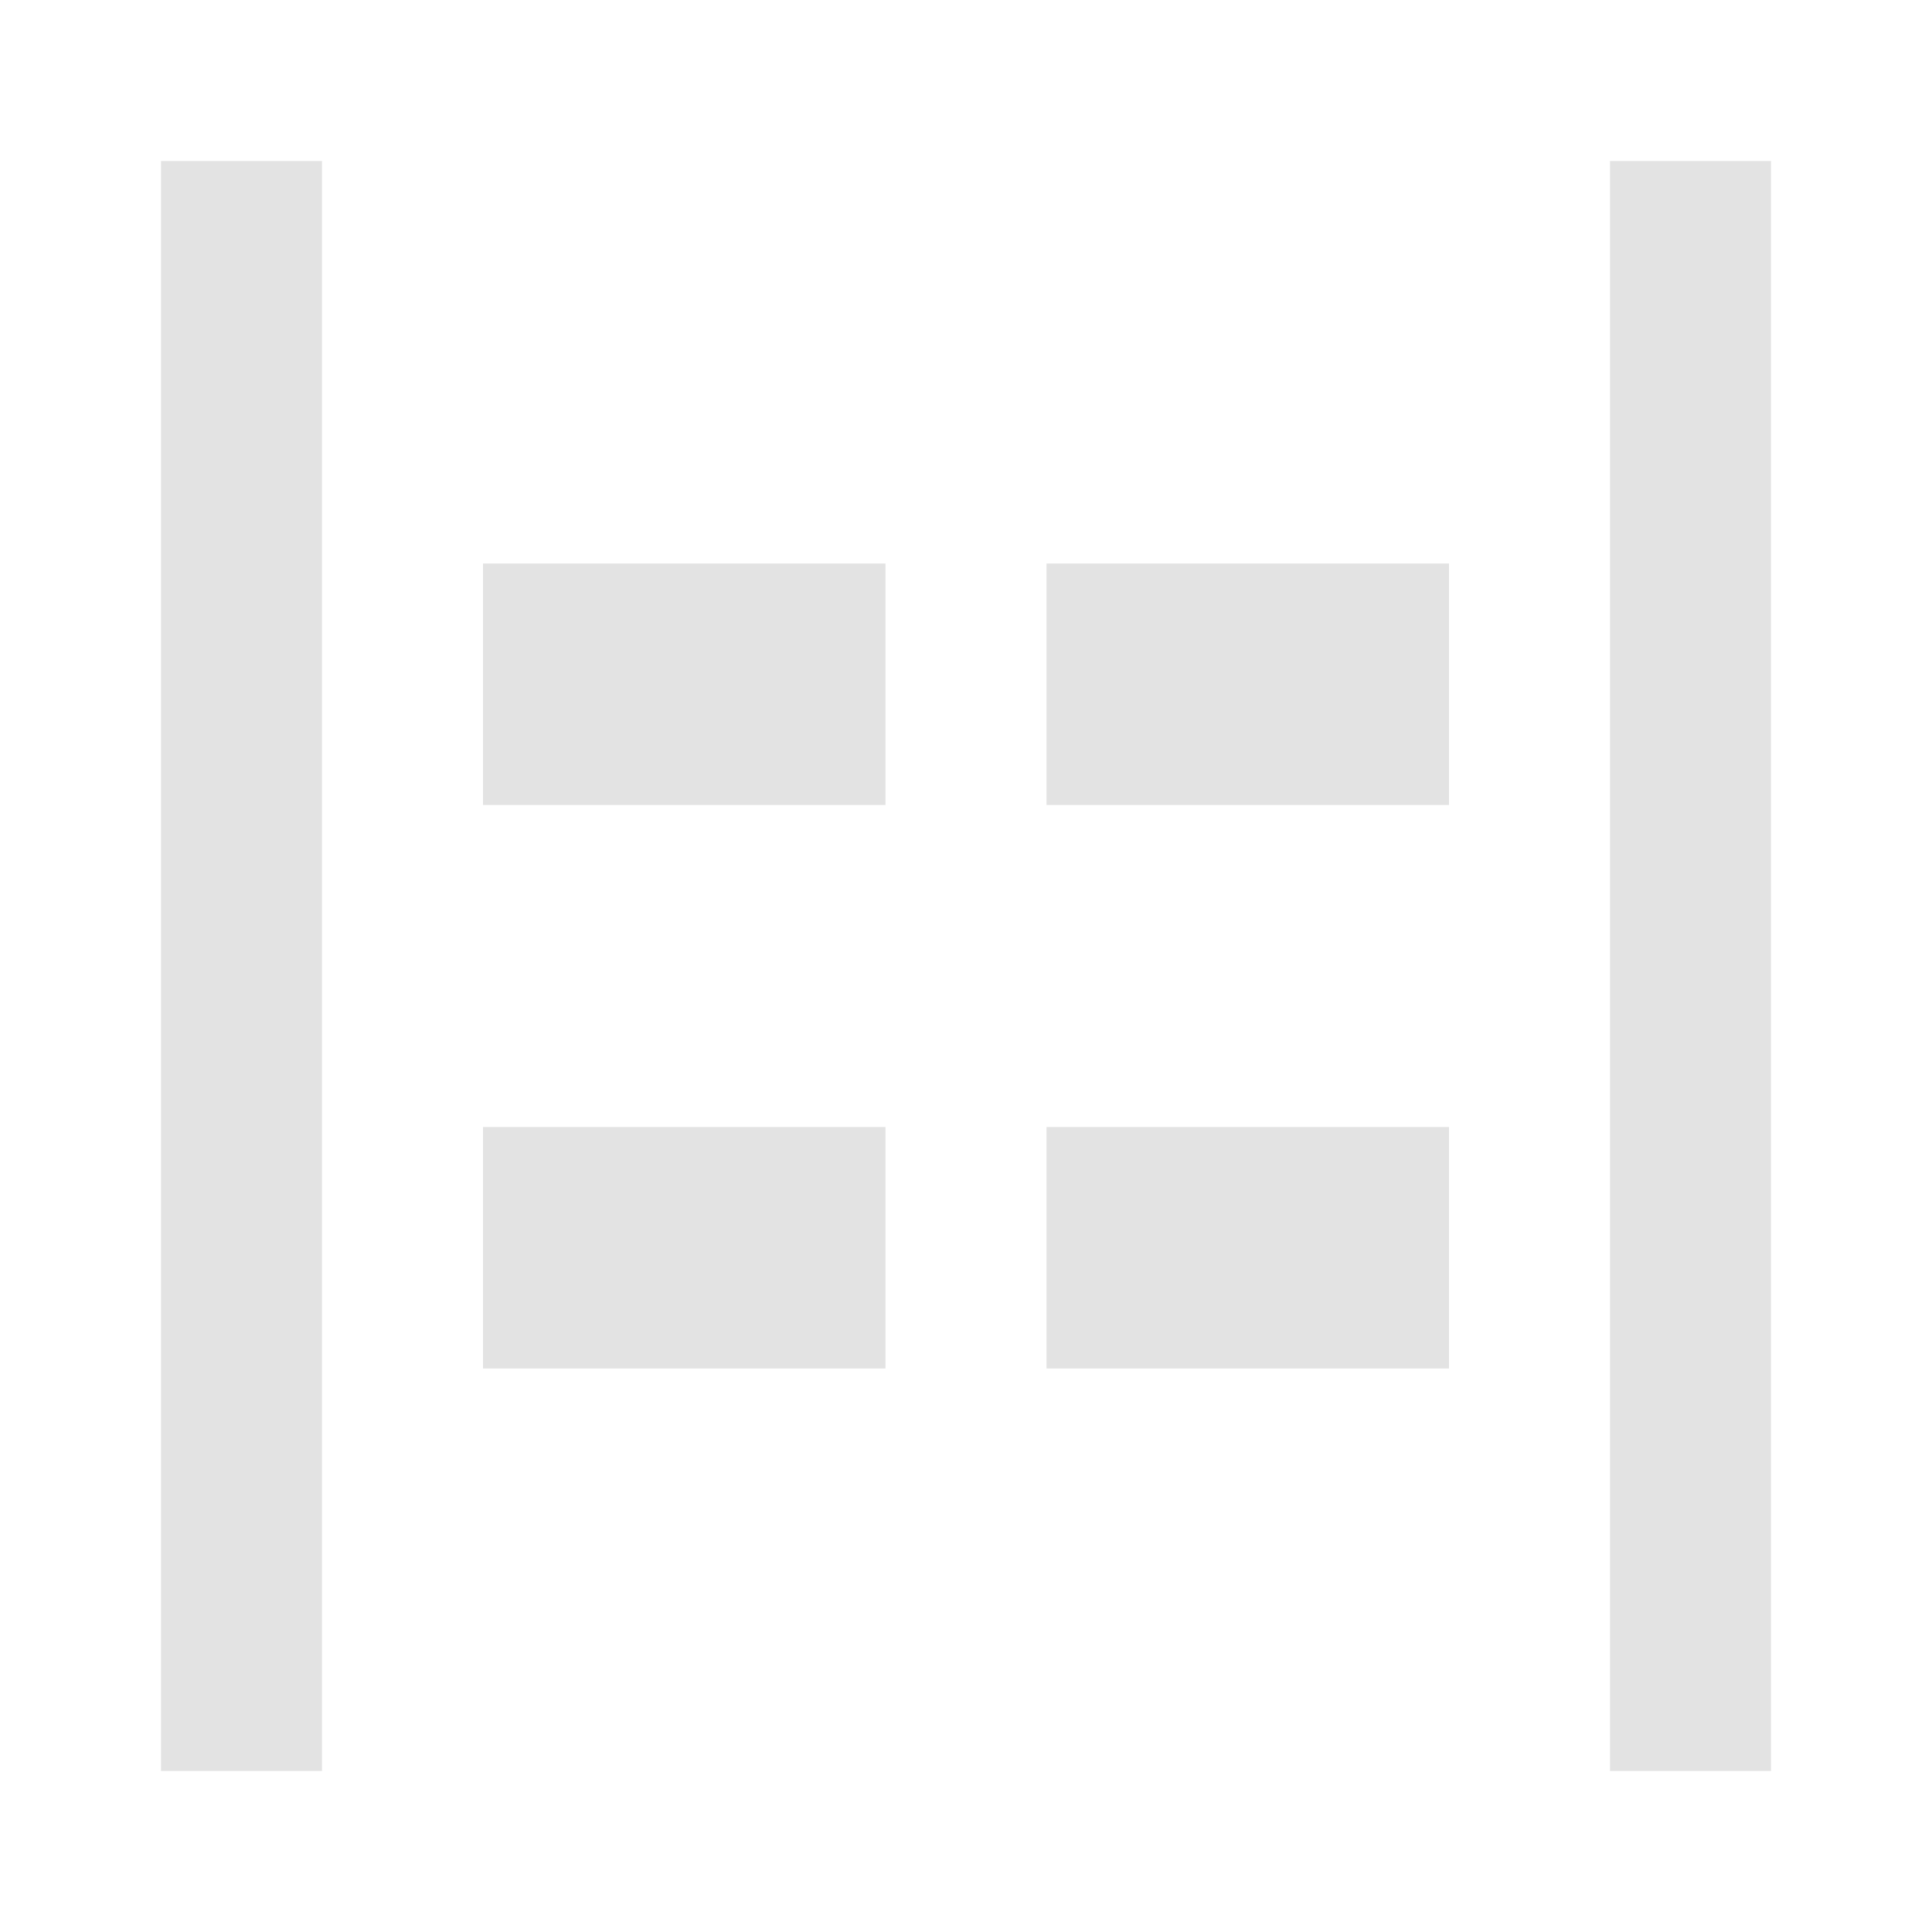
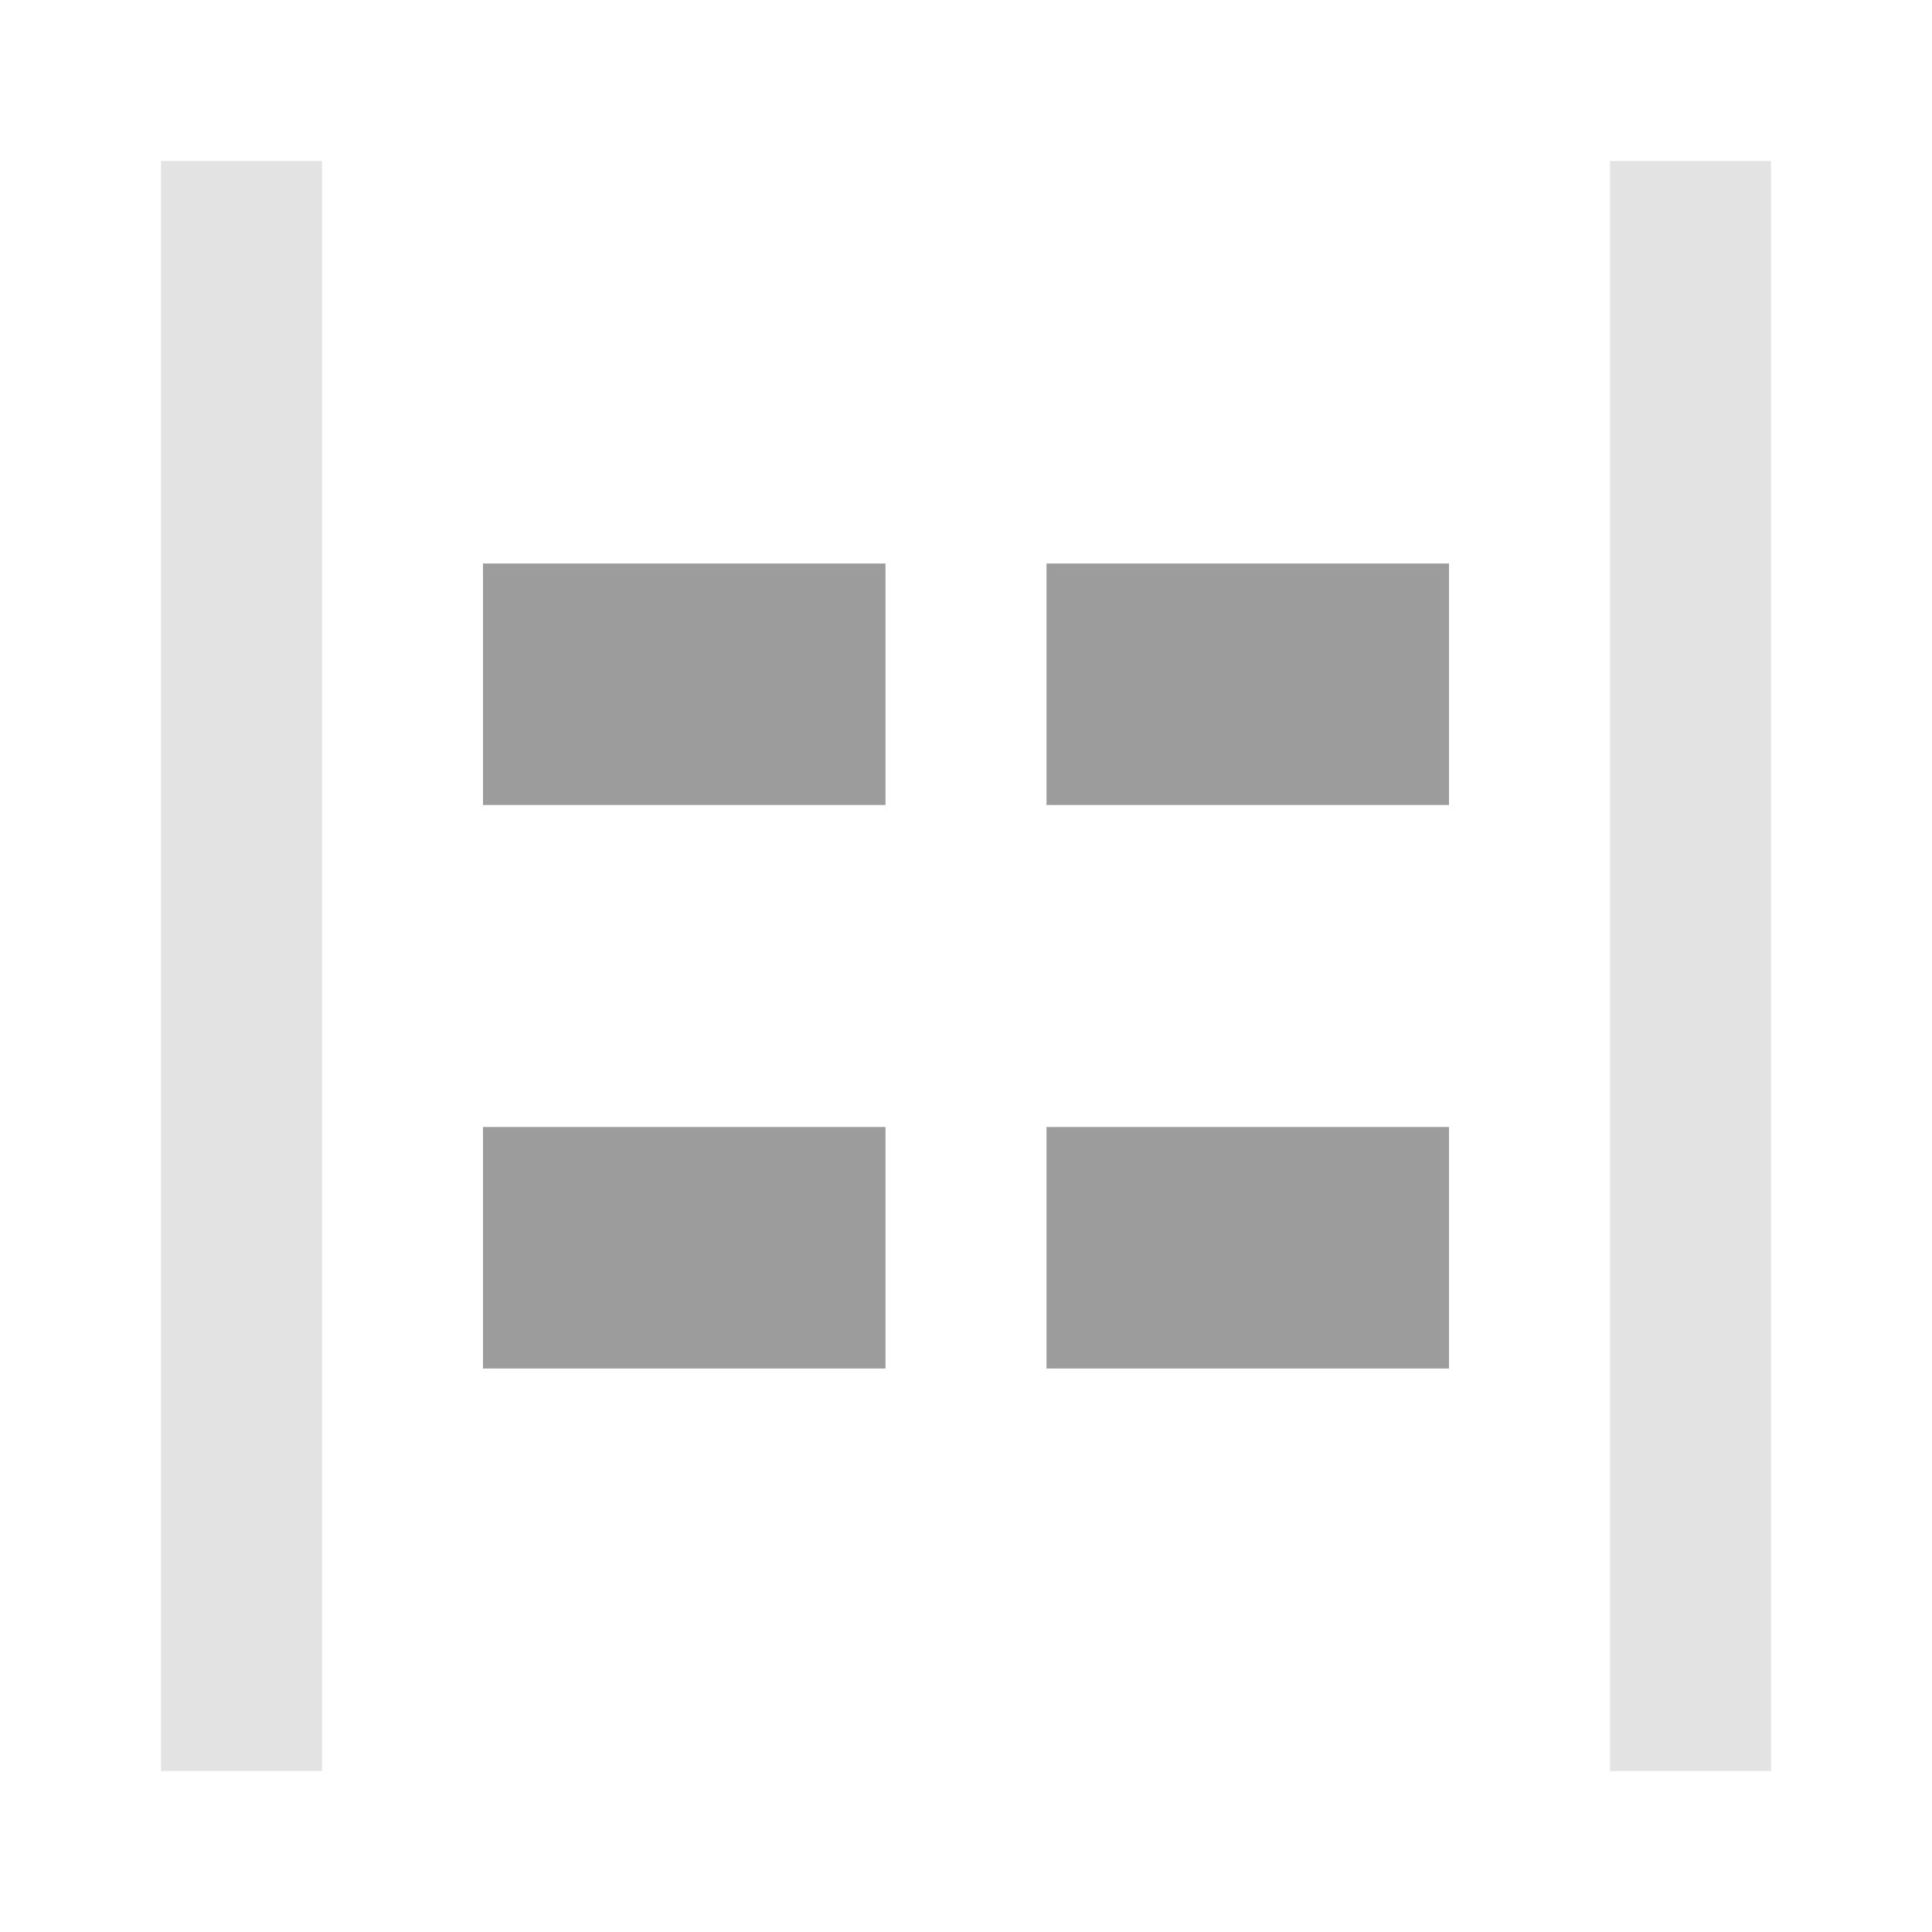
<svg xmlns="http://www.w3.org/2000/svg" viewBox="0 -960 960 960" fill="#e3e3e3">
-   <path class="ds-primary" d="M800-80v-800h80v800h-80ZM80-80v-800h80v800H80Zm440-480v-120h200v120H520Zm-280 0v-120h200v120H240Zm280 280v-120h200v120H520Zm-280 0v-120h200v120H240Z" />
+   <path class="ds-secondary" fill="#9c9c9c" d="M520 -560v-120h200v120H520ZM240 -560v-120h200v120H240ZM520 -280v-120h200v120H520ZM240 -280v-120h200v120H240Z" />
+   <path class="ds-primary" d="M800 -80v-800h80v800h-80ZM80 -80v-800h80v800H80Z" />
</svg>
